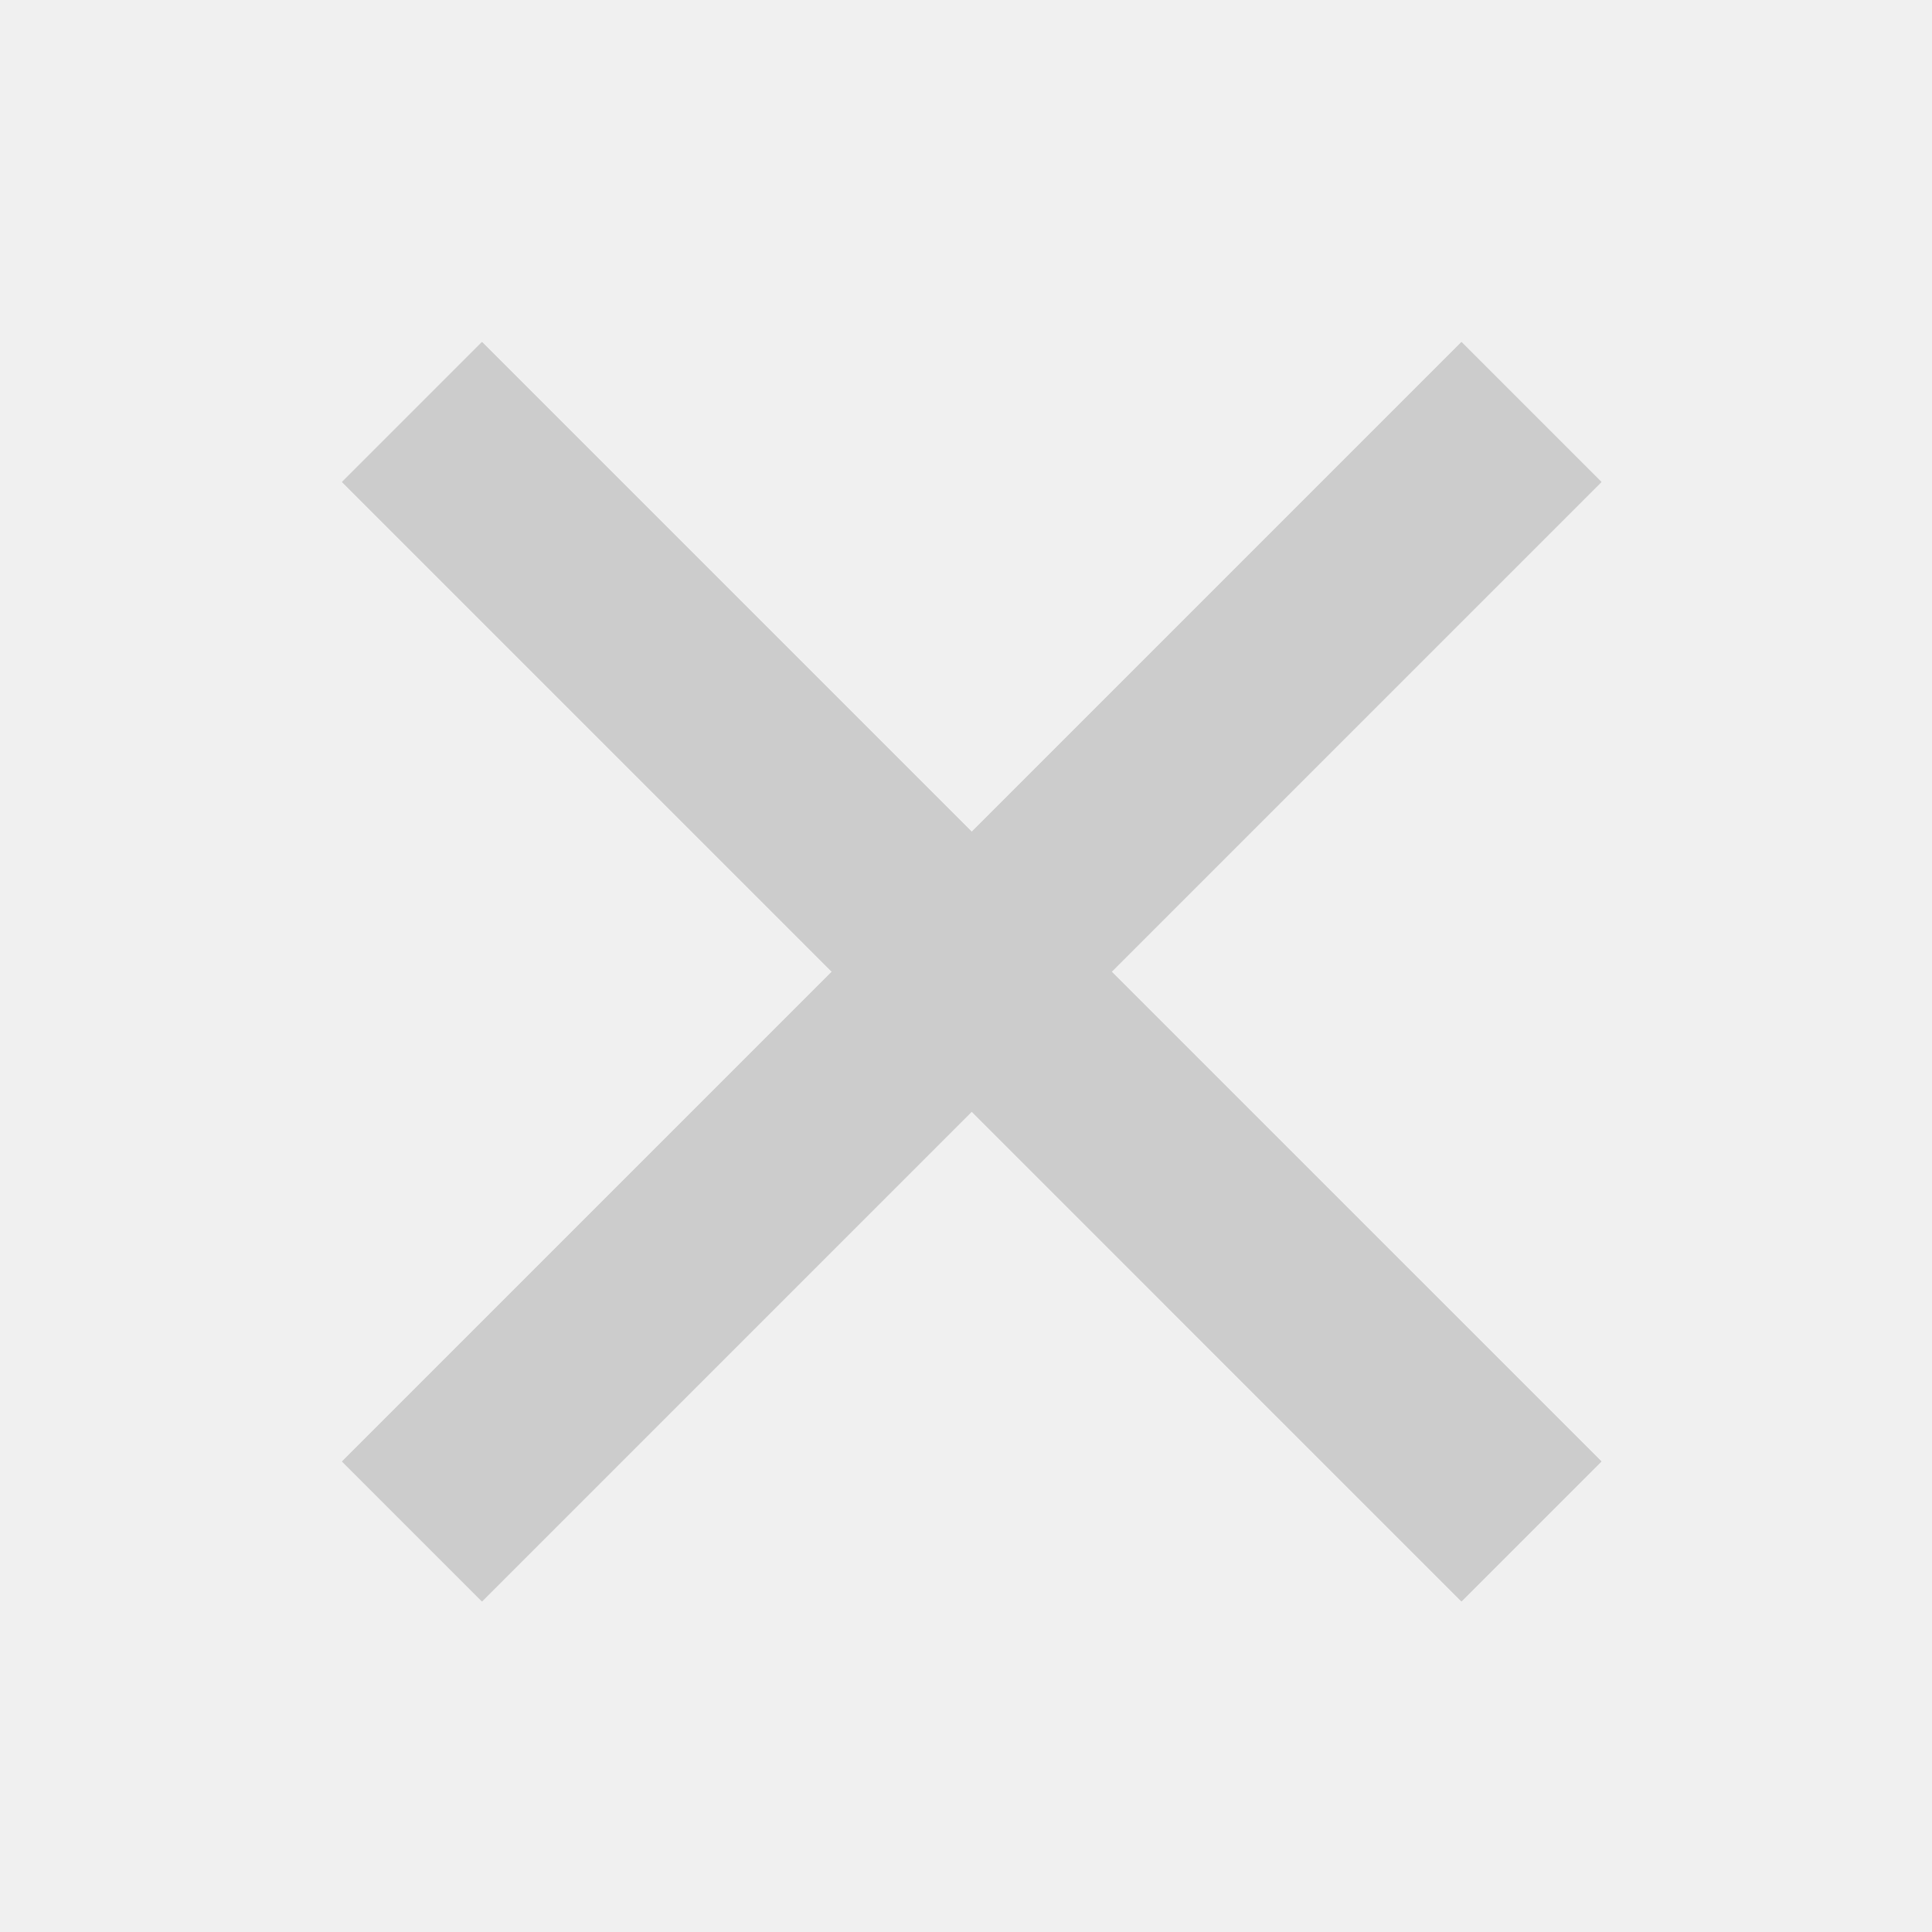
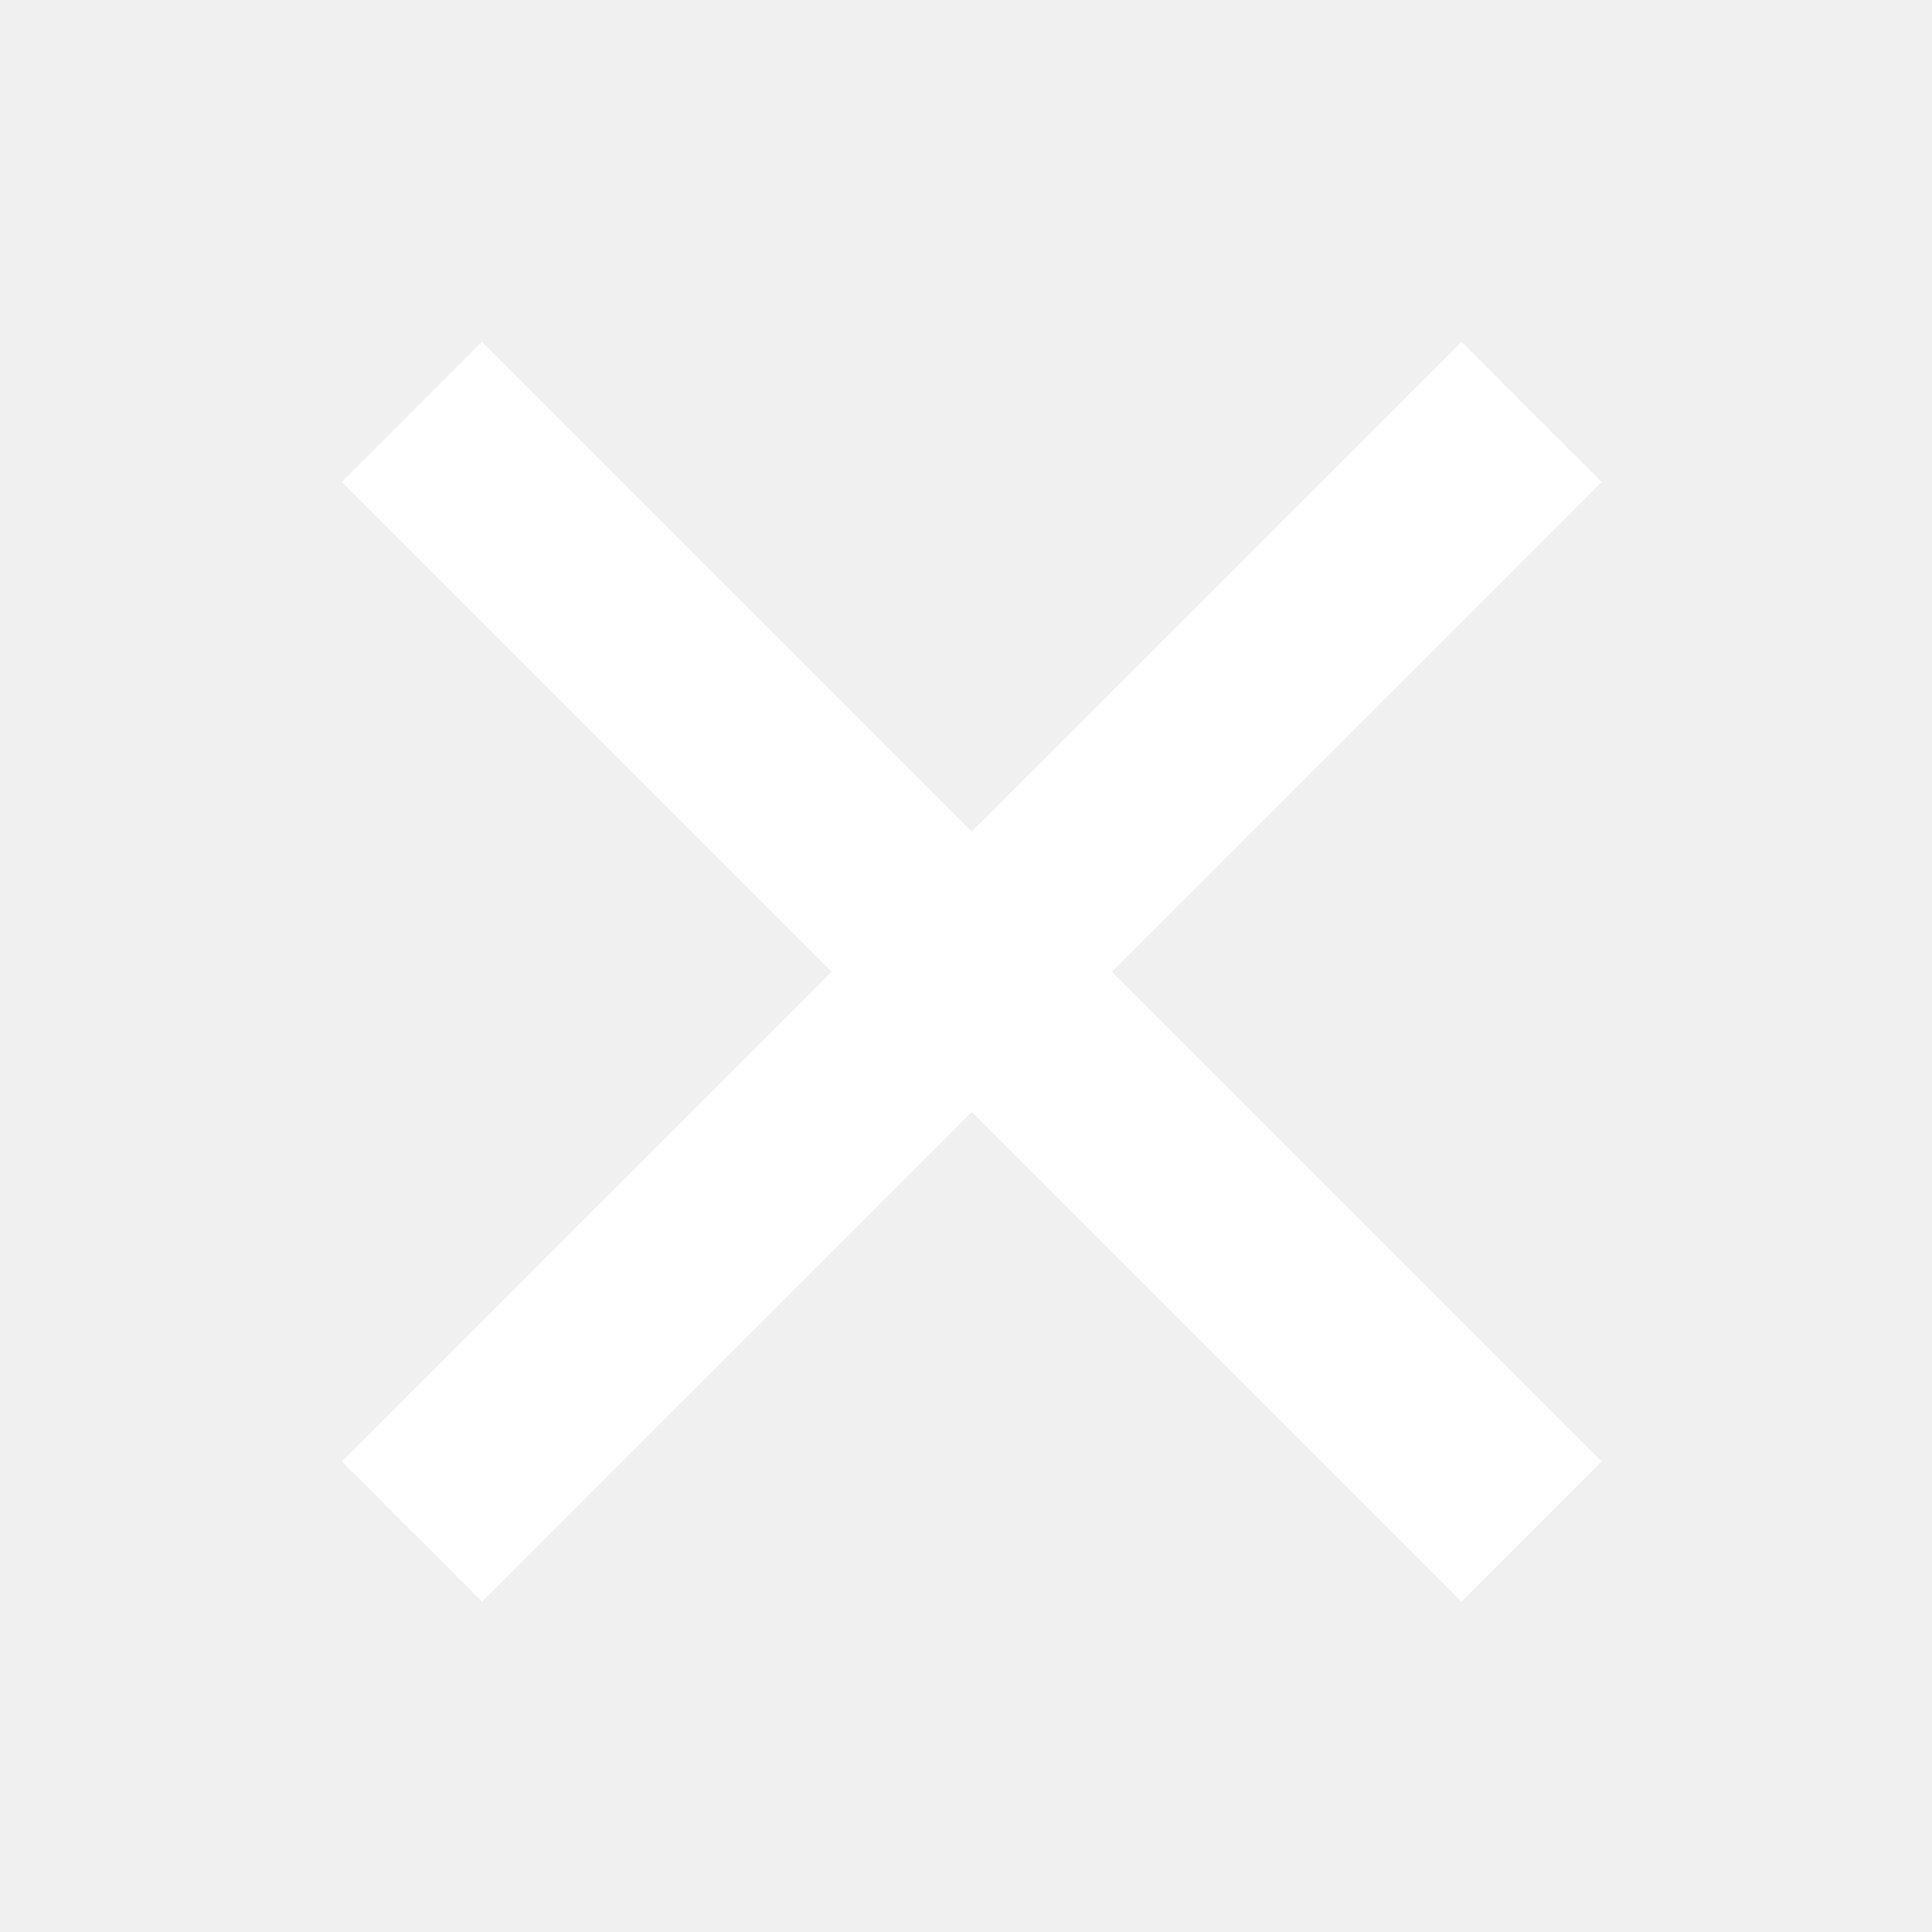
<svg xmlns="http://www.w3.org/2000/svg" width="209" height="209" viewBox="0 0 209 209" fill="none">
-   <path fill-rule="evenodd" clip-rule="evenodd" d="M120.256 105.119L173.238 158.1L158.1 173.238L105.119 120.256L52.138 173.238L37 158.1L89.981 105.119L37 52.138L52.138 37L105.119 89.981L158.1 37L173.238 52.138L120.256 105.119Z" fill="#cccccc" />
-   <path fill-rule="evenodd" clip-rule="evenodd" d="M120.256 105.119L173.238 158.1L158.1 173.238L105.119 120.256L52.138 173.238L37 158.1L89.981 105.119L37 52.138L52.138 37L105.119 89.981L158.1 37L173.238 52.138L120.256 105.119Z" fill="#cccccc" />
+   <path fill-rule="evenodd" clip-rule="evenodd" d="M120.256 105.119L173.238 158.1L158.1 173.238L105.119 120.256L52.138 173.238L37 158.1L89.981 105.119L37 52.138L52.138 37L105.119 89.981L158.1 37L173.238 52.138L120.256 105.119Z" fill="#ffffff" />
+   <path fill-rule="evenodd" clip-rule="evenodd" d="M120.256 105.119L173.238 158.1L158.1 173.238L105.119 120.256L52.138 173.238L37 158.1L89.981 105.119L37 52.138L52.138 37L105.119 89.981L158.1 37L173.238 52.138L120.256 105.119Z" fill="#ffffff" />
</svg>
